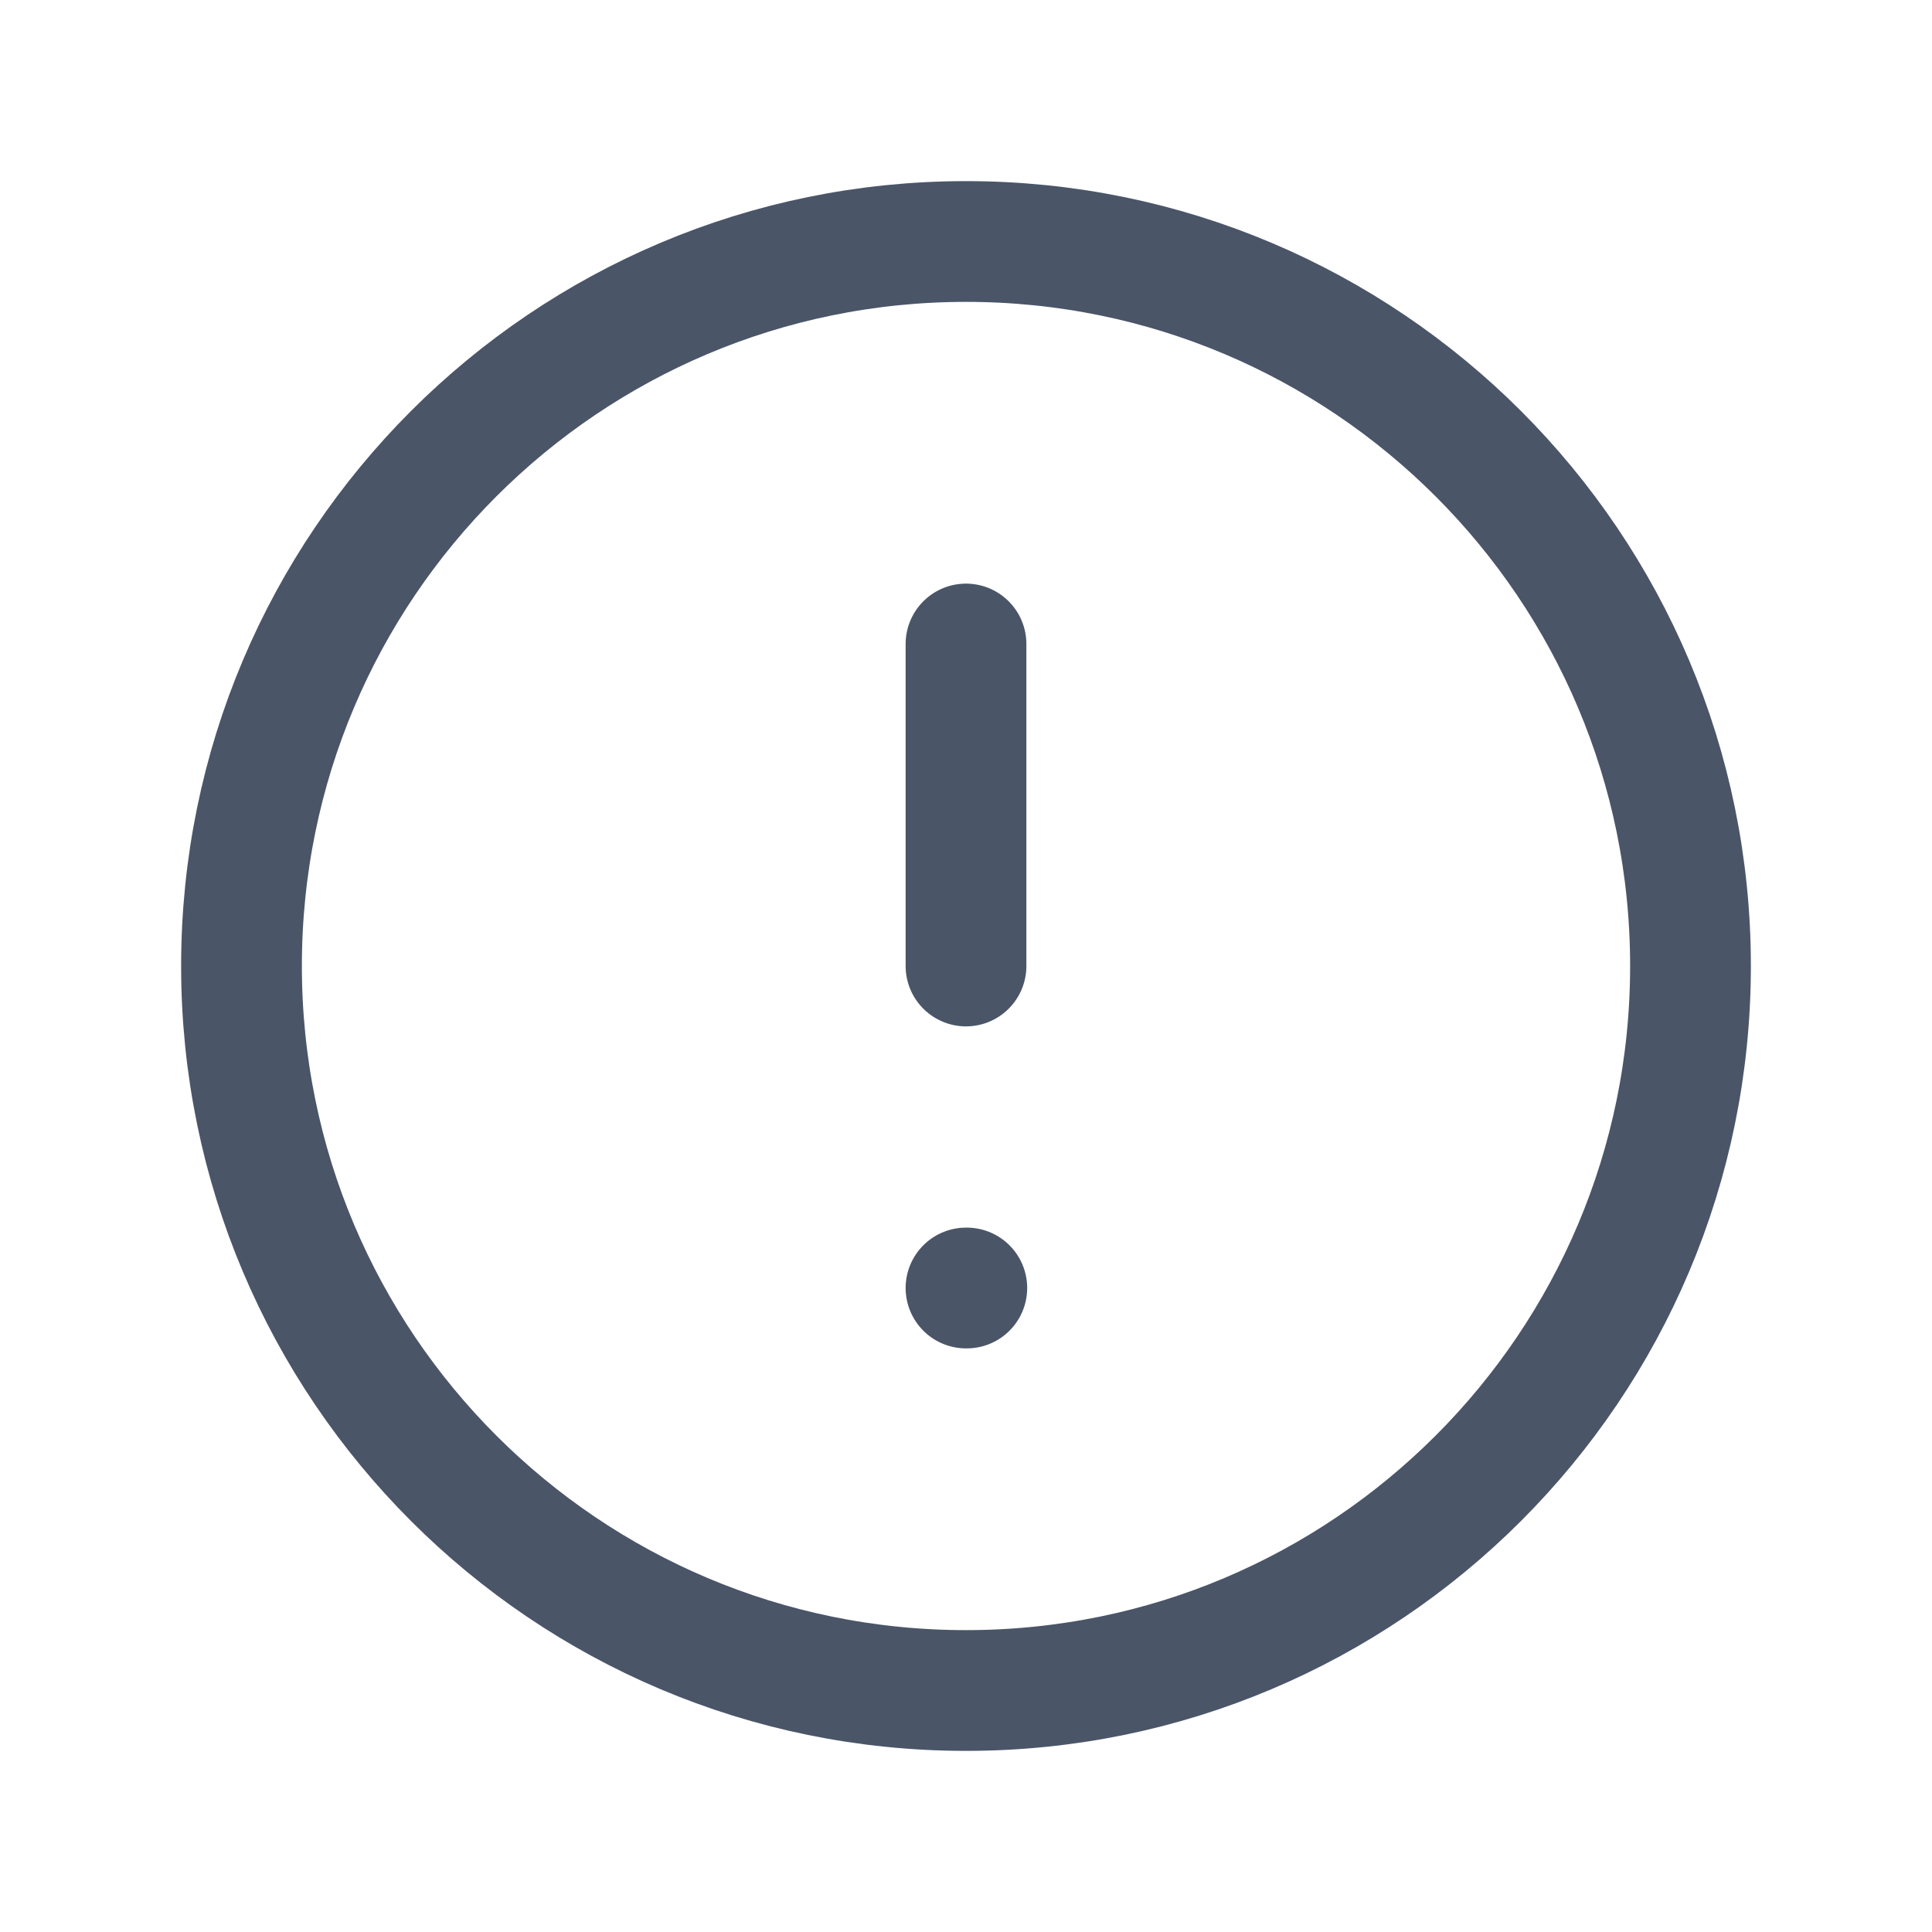
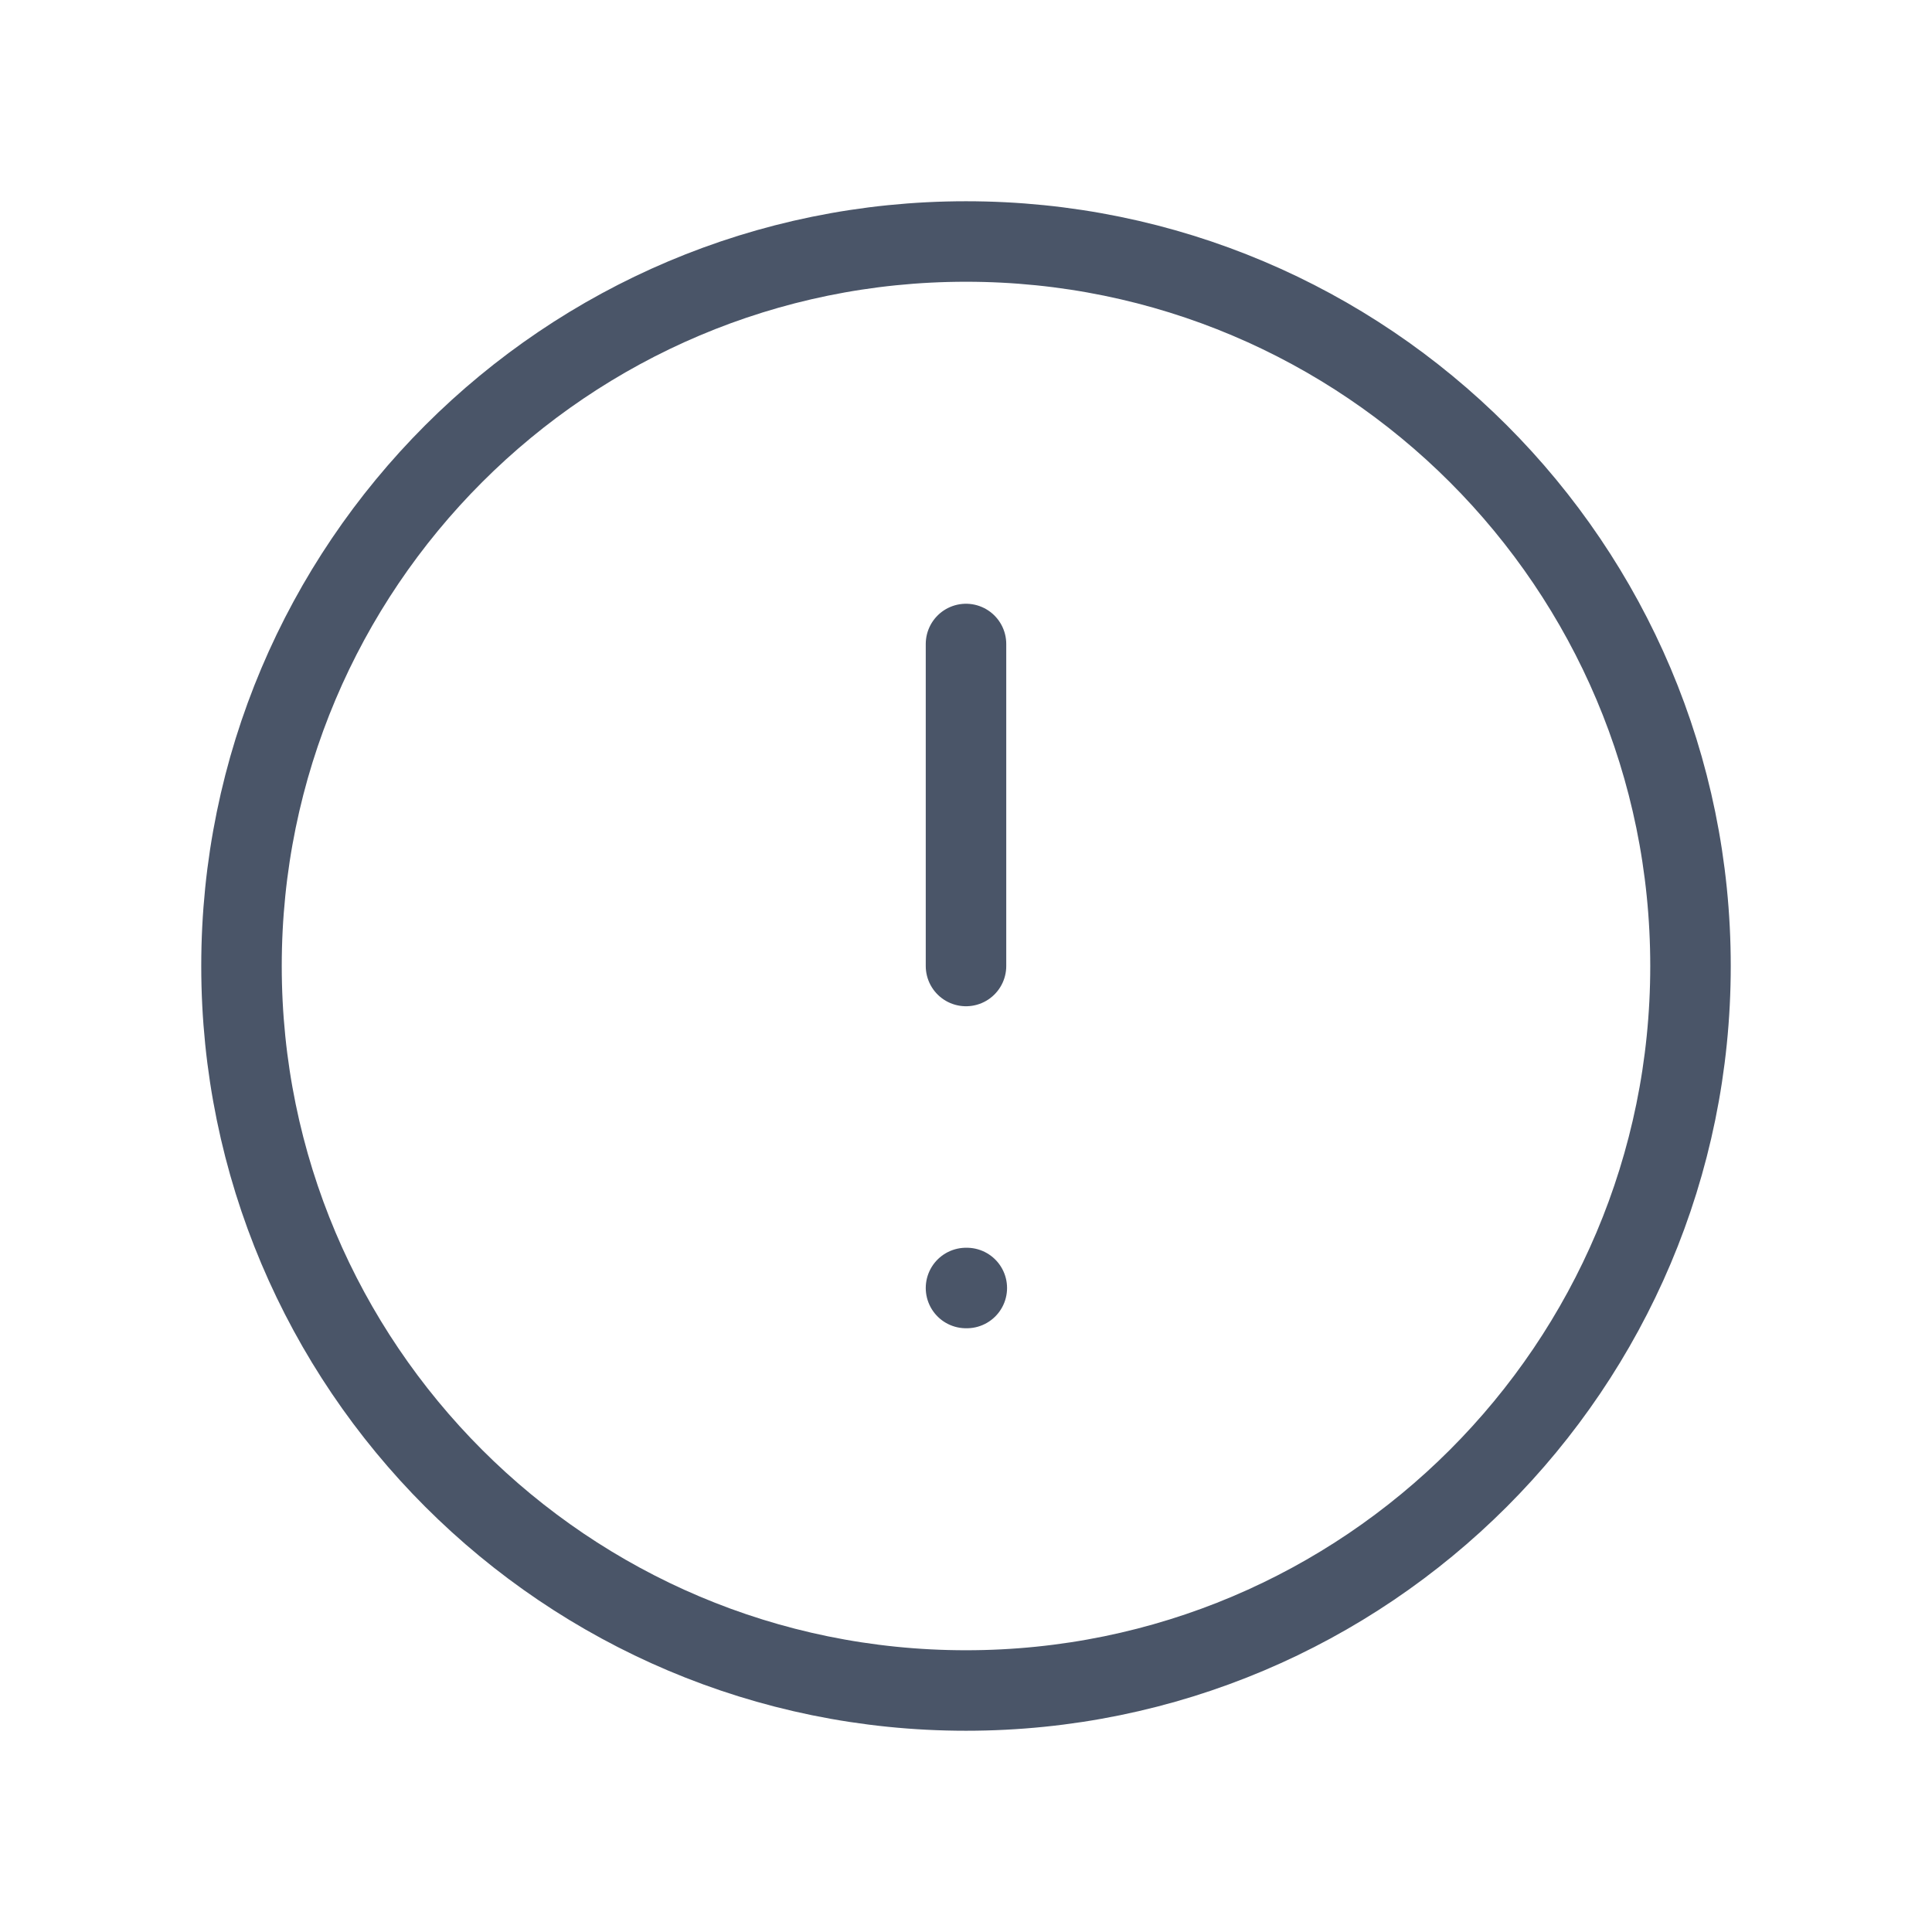
<svg xmlns="http://www.w3.org/2000/svg" width="24" height="24" viewBox="0 0 24 24" fill="none">
-   <path d="M12 8V12M12 16H12.01M21 12C21 16.971 16.971 21 12 21C7.029 21 3 16.971 3 12C3 7.029 7.029 3 12 3C16.971 3 21 7.029 21 12Z" stroke="#4A5568" stroke-width="1.5" stroke-linecap="round" stroke-linejoin="round" />
+   <path d="M12 8V12M12 16H12.01M21 12C21 16.971 16.971 21 12 21C7.029 21 3 16.971 3 12C3 7.029 7.029 3 12 3C16.971 3 21 7.029 21 12Z" stroke="#4A5568" stroke-width="1" stroke-linecap="round" stroke-linejoin="round" />
</svg>
